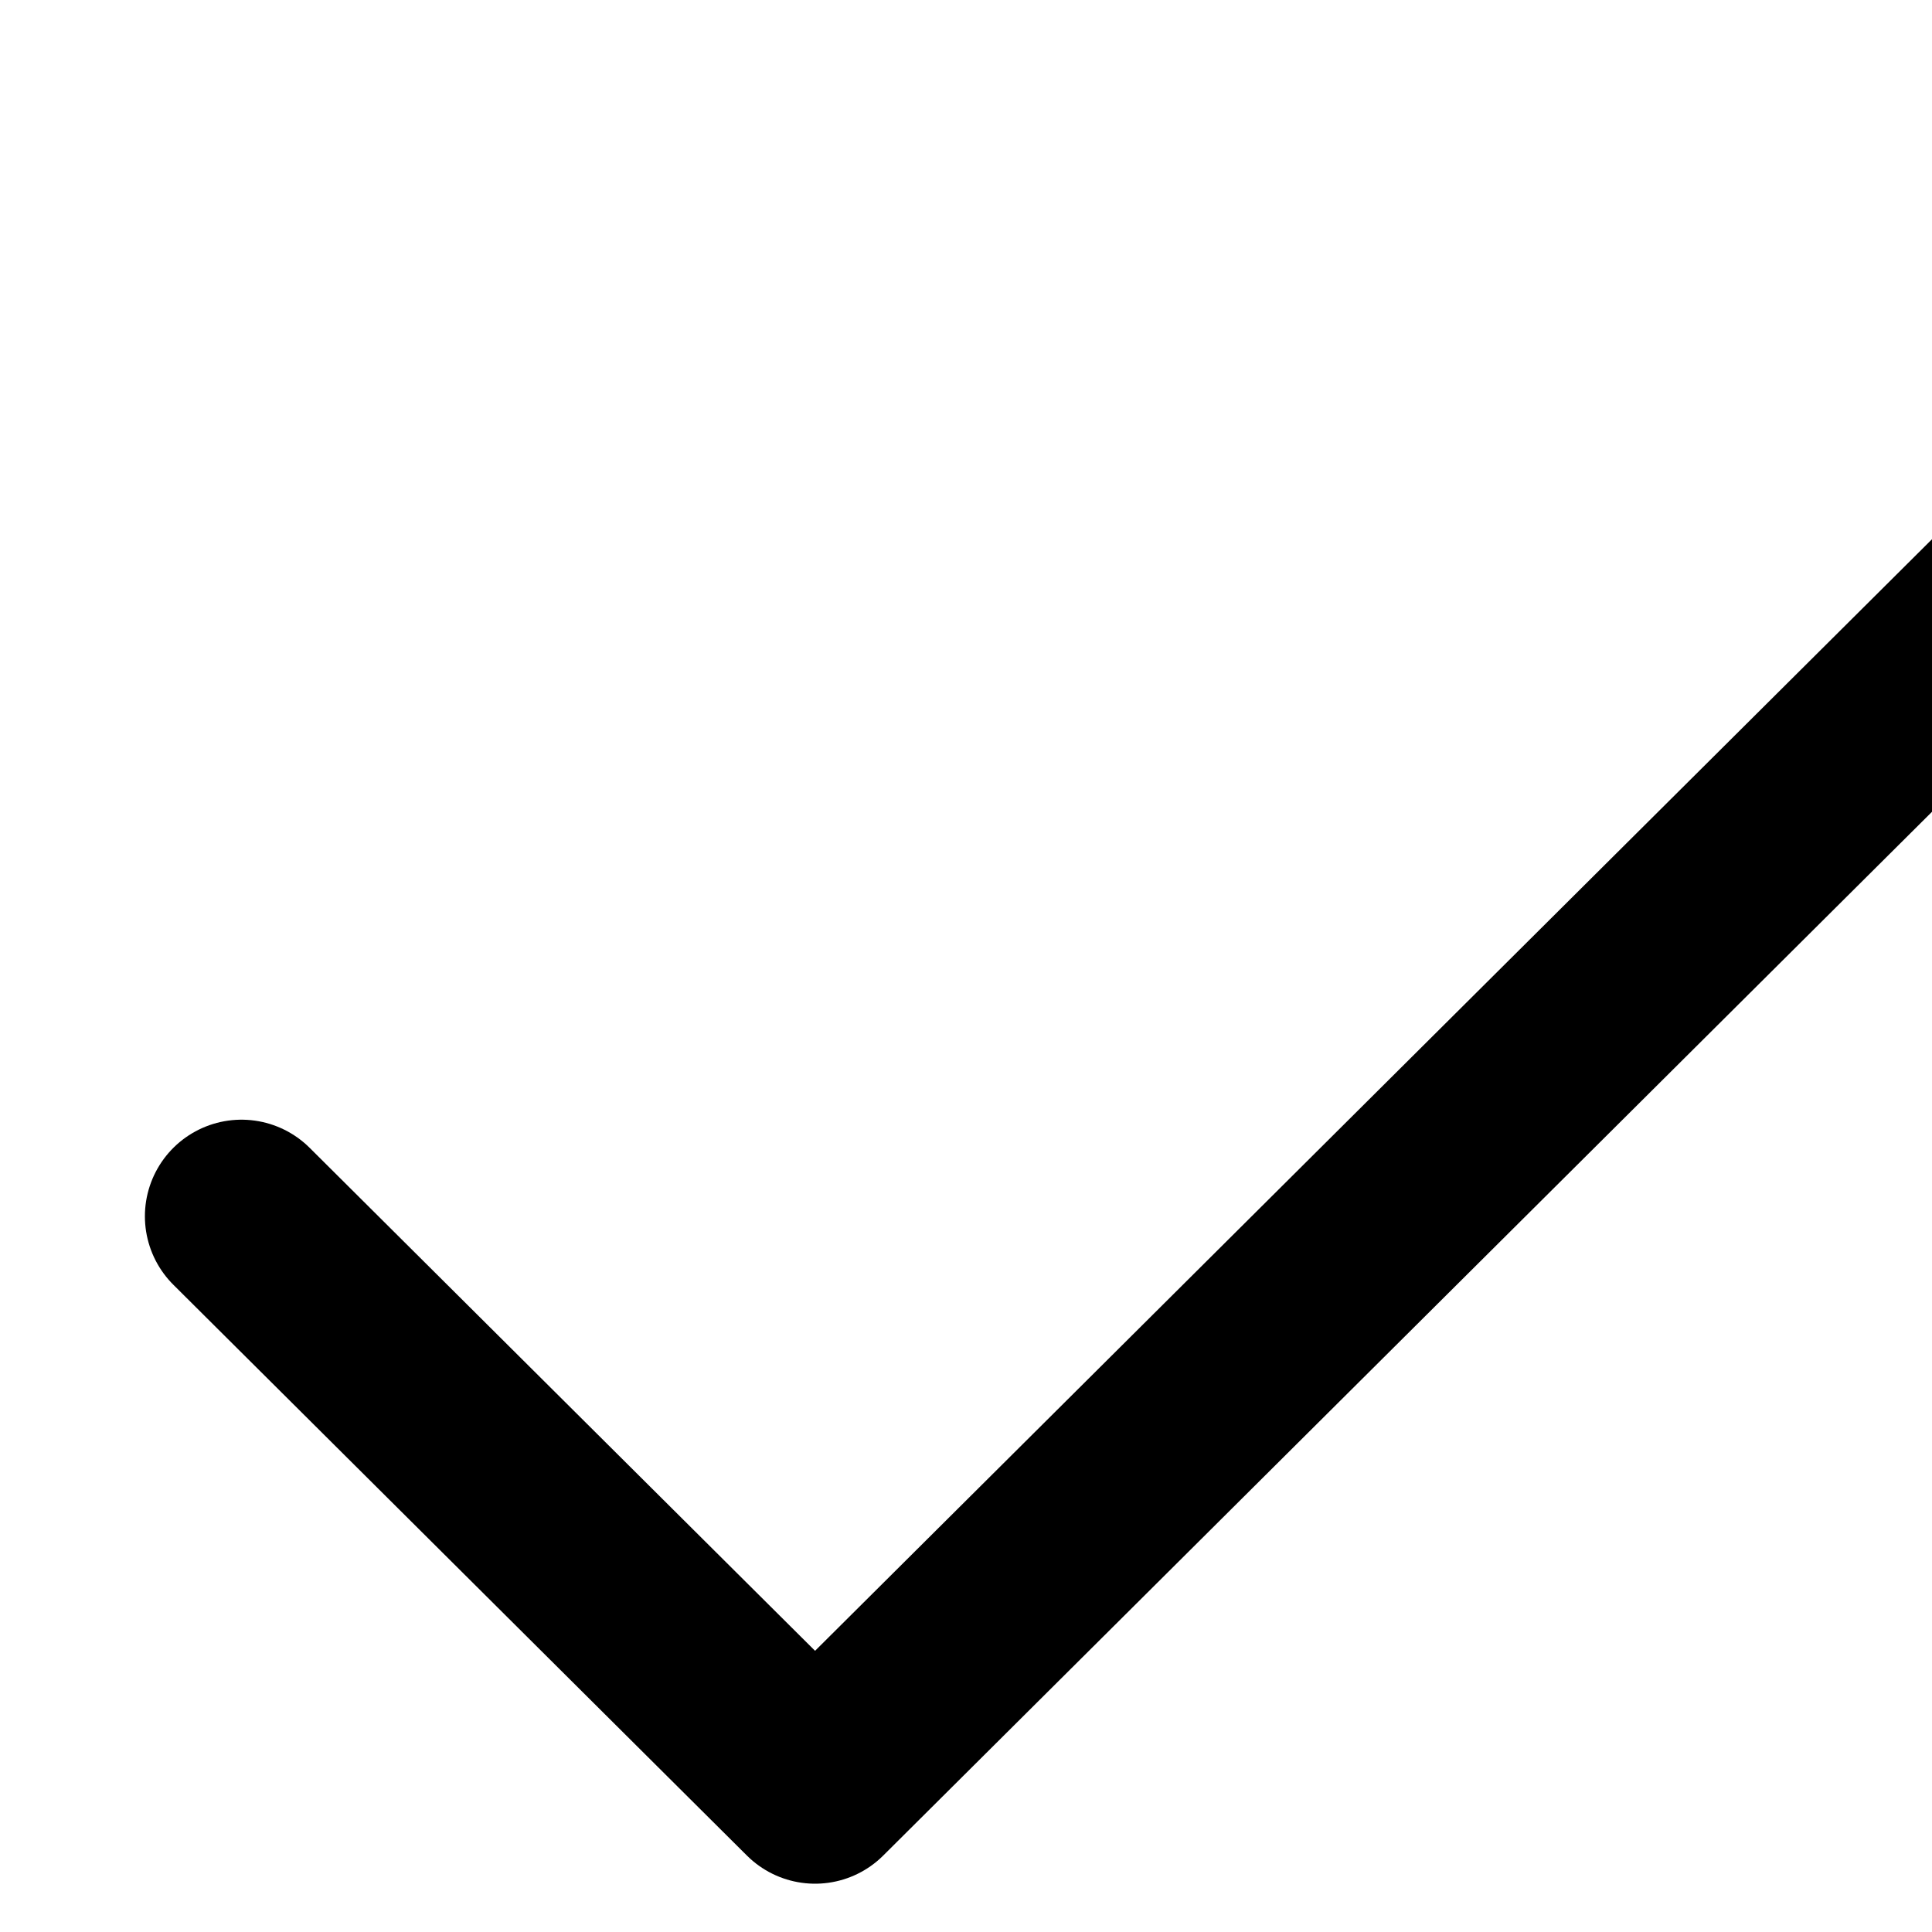
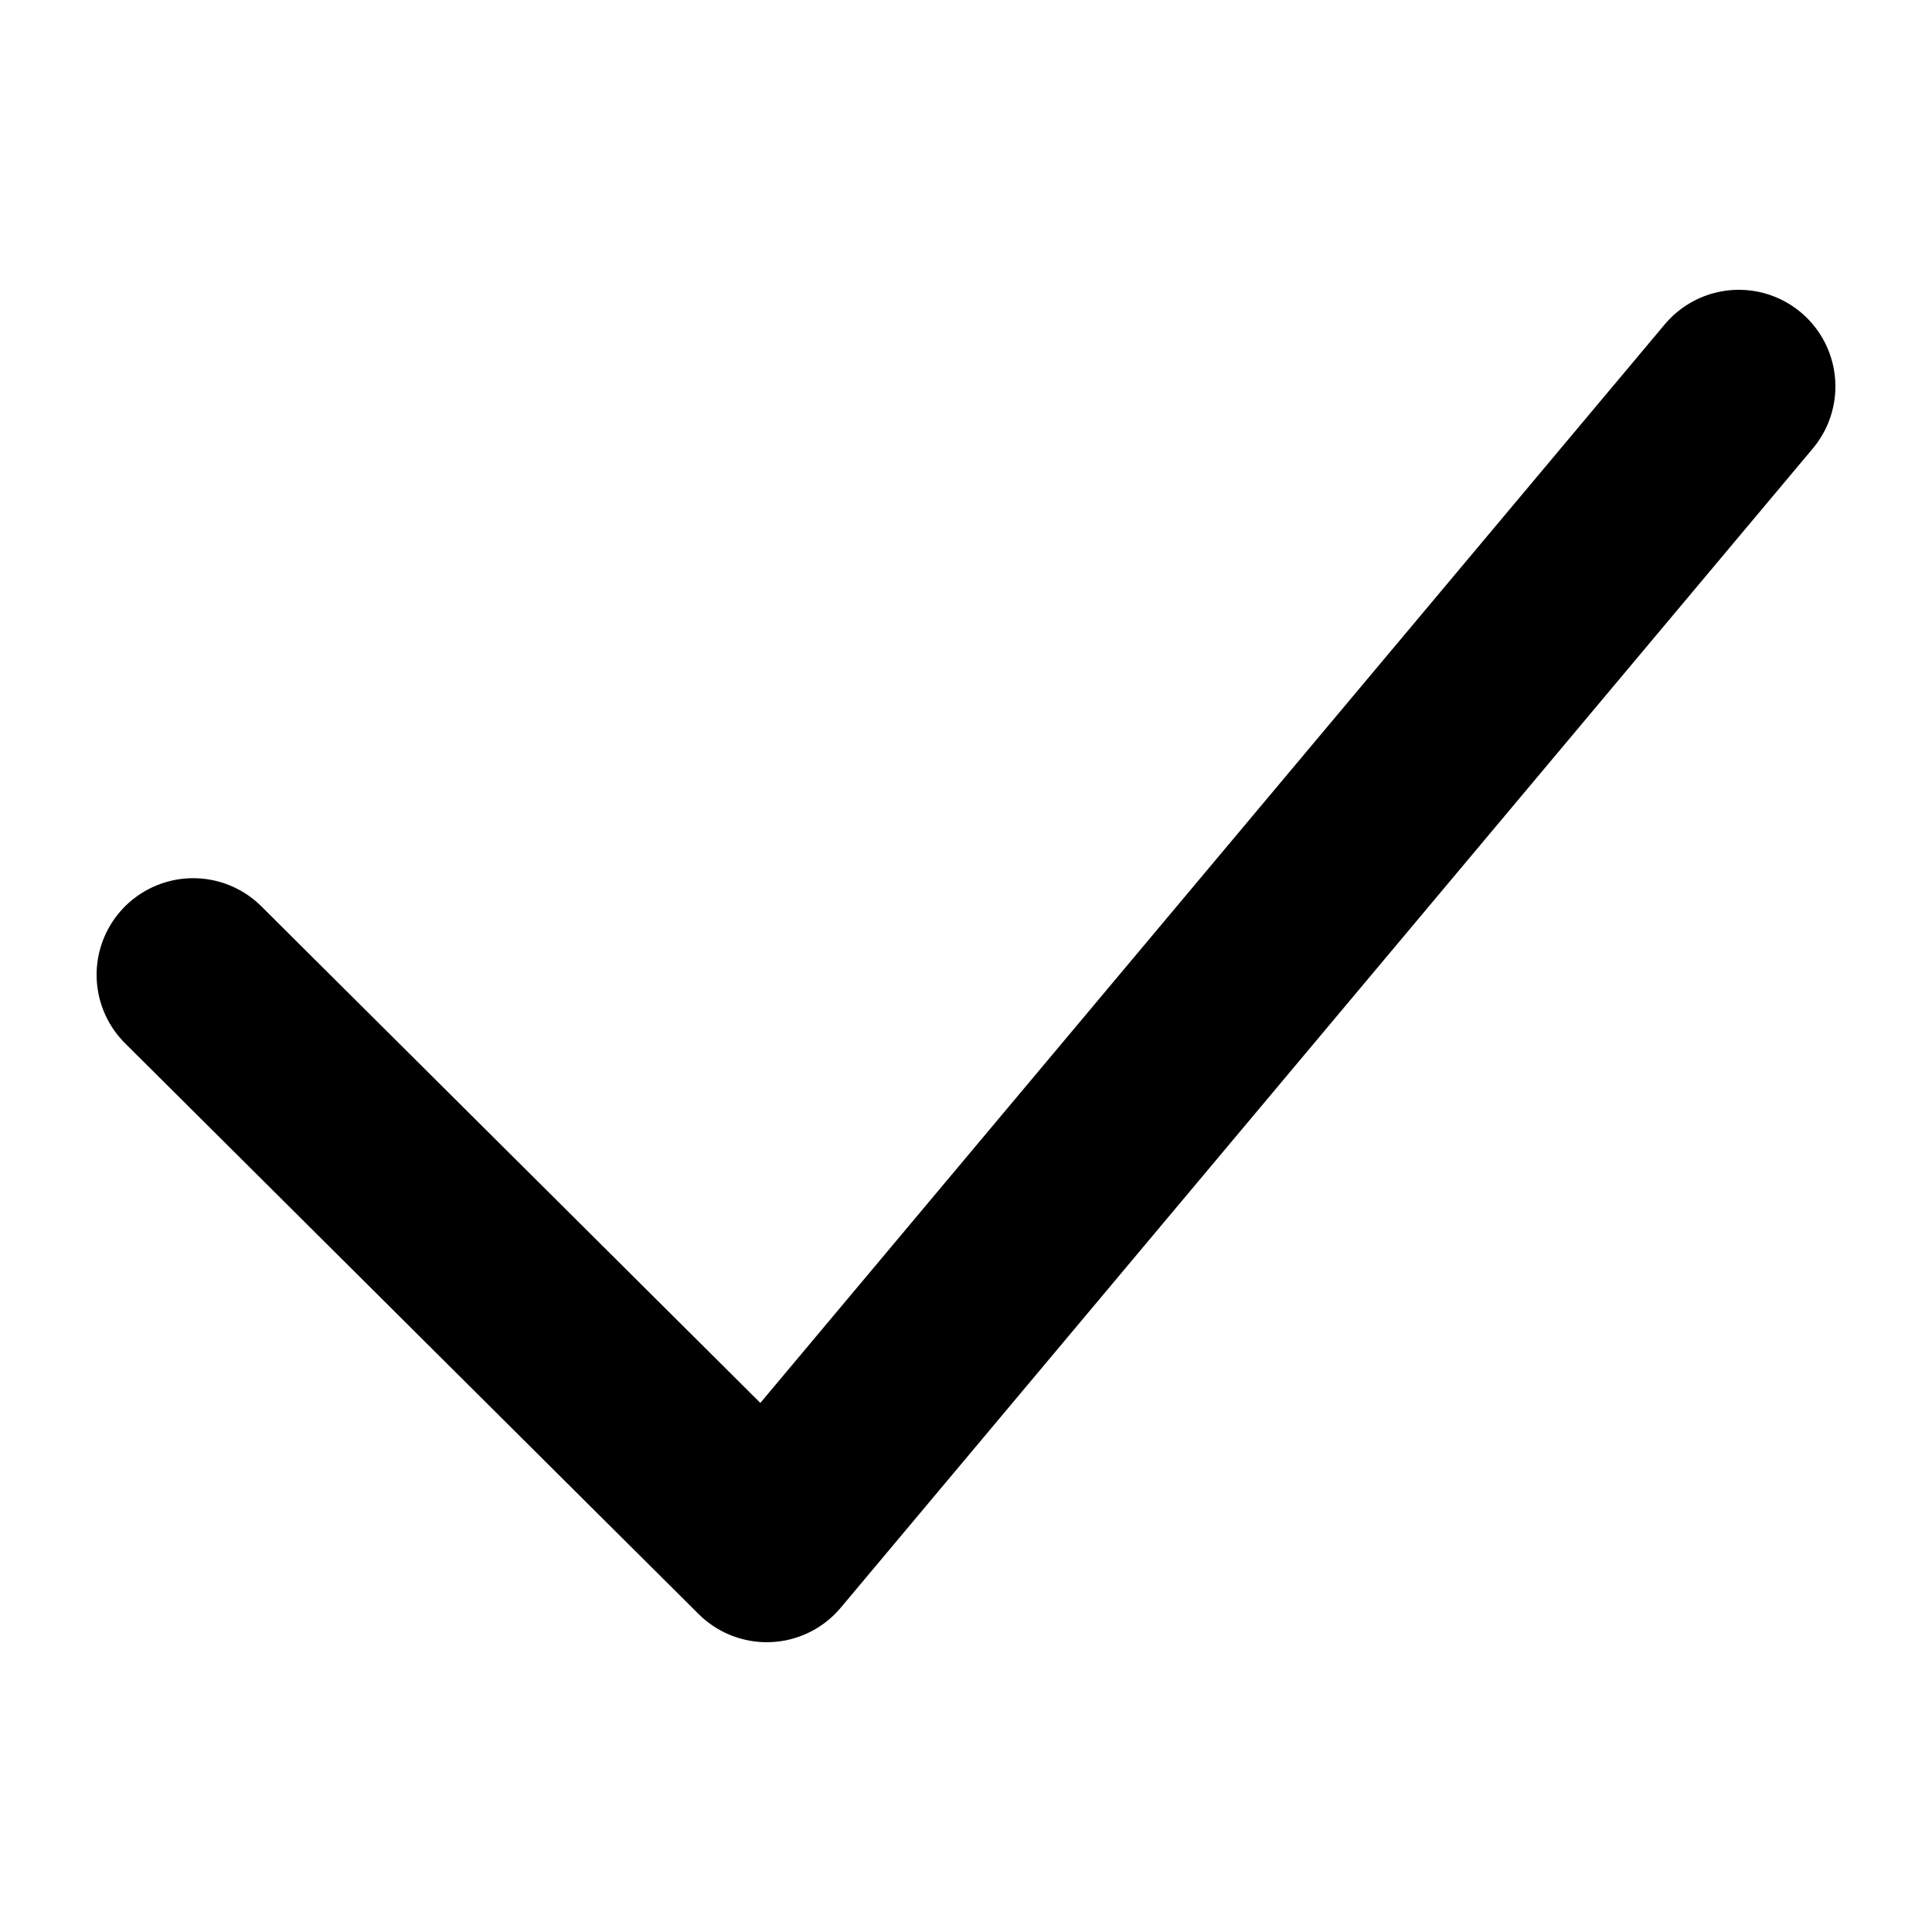
<svg xmlns="http://www.w3.org/2000/svg" width="20px" height="20px" viewBox="0 0 40 40" fill="none">
-   <path d="M43 11L16.875 37L5 25.182" fill="none" stroke="black" stroke-width="4" stroke-linecap="round" stroke-linejoin="round" />
+   <path d="M37 13L16.875 37L5 25.182" fill="none" stroke="black" stroke-width="4" stroke-linecap="round" stroke-linejoin="round" transform="translate(-1 -5)" />
</svg>
